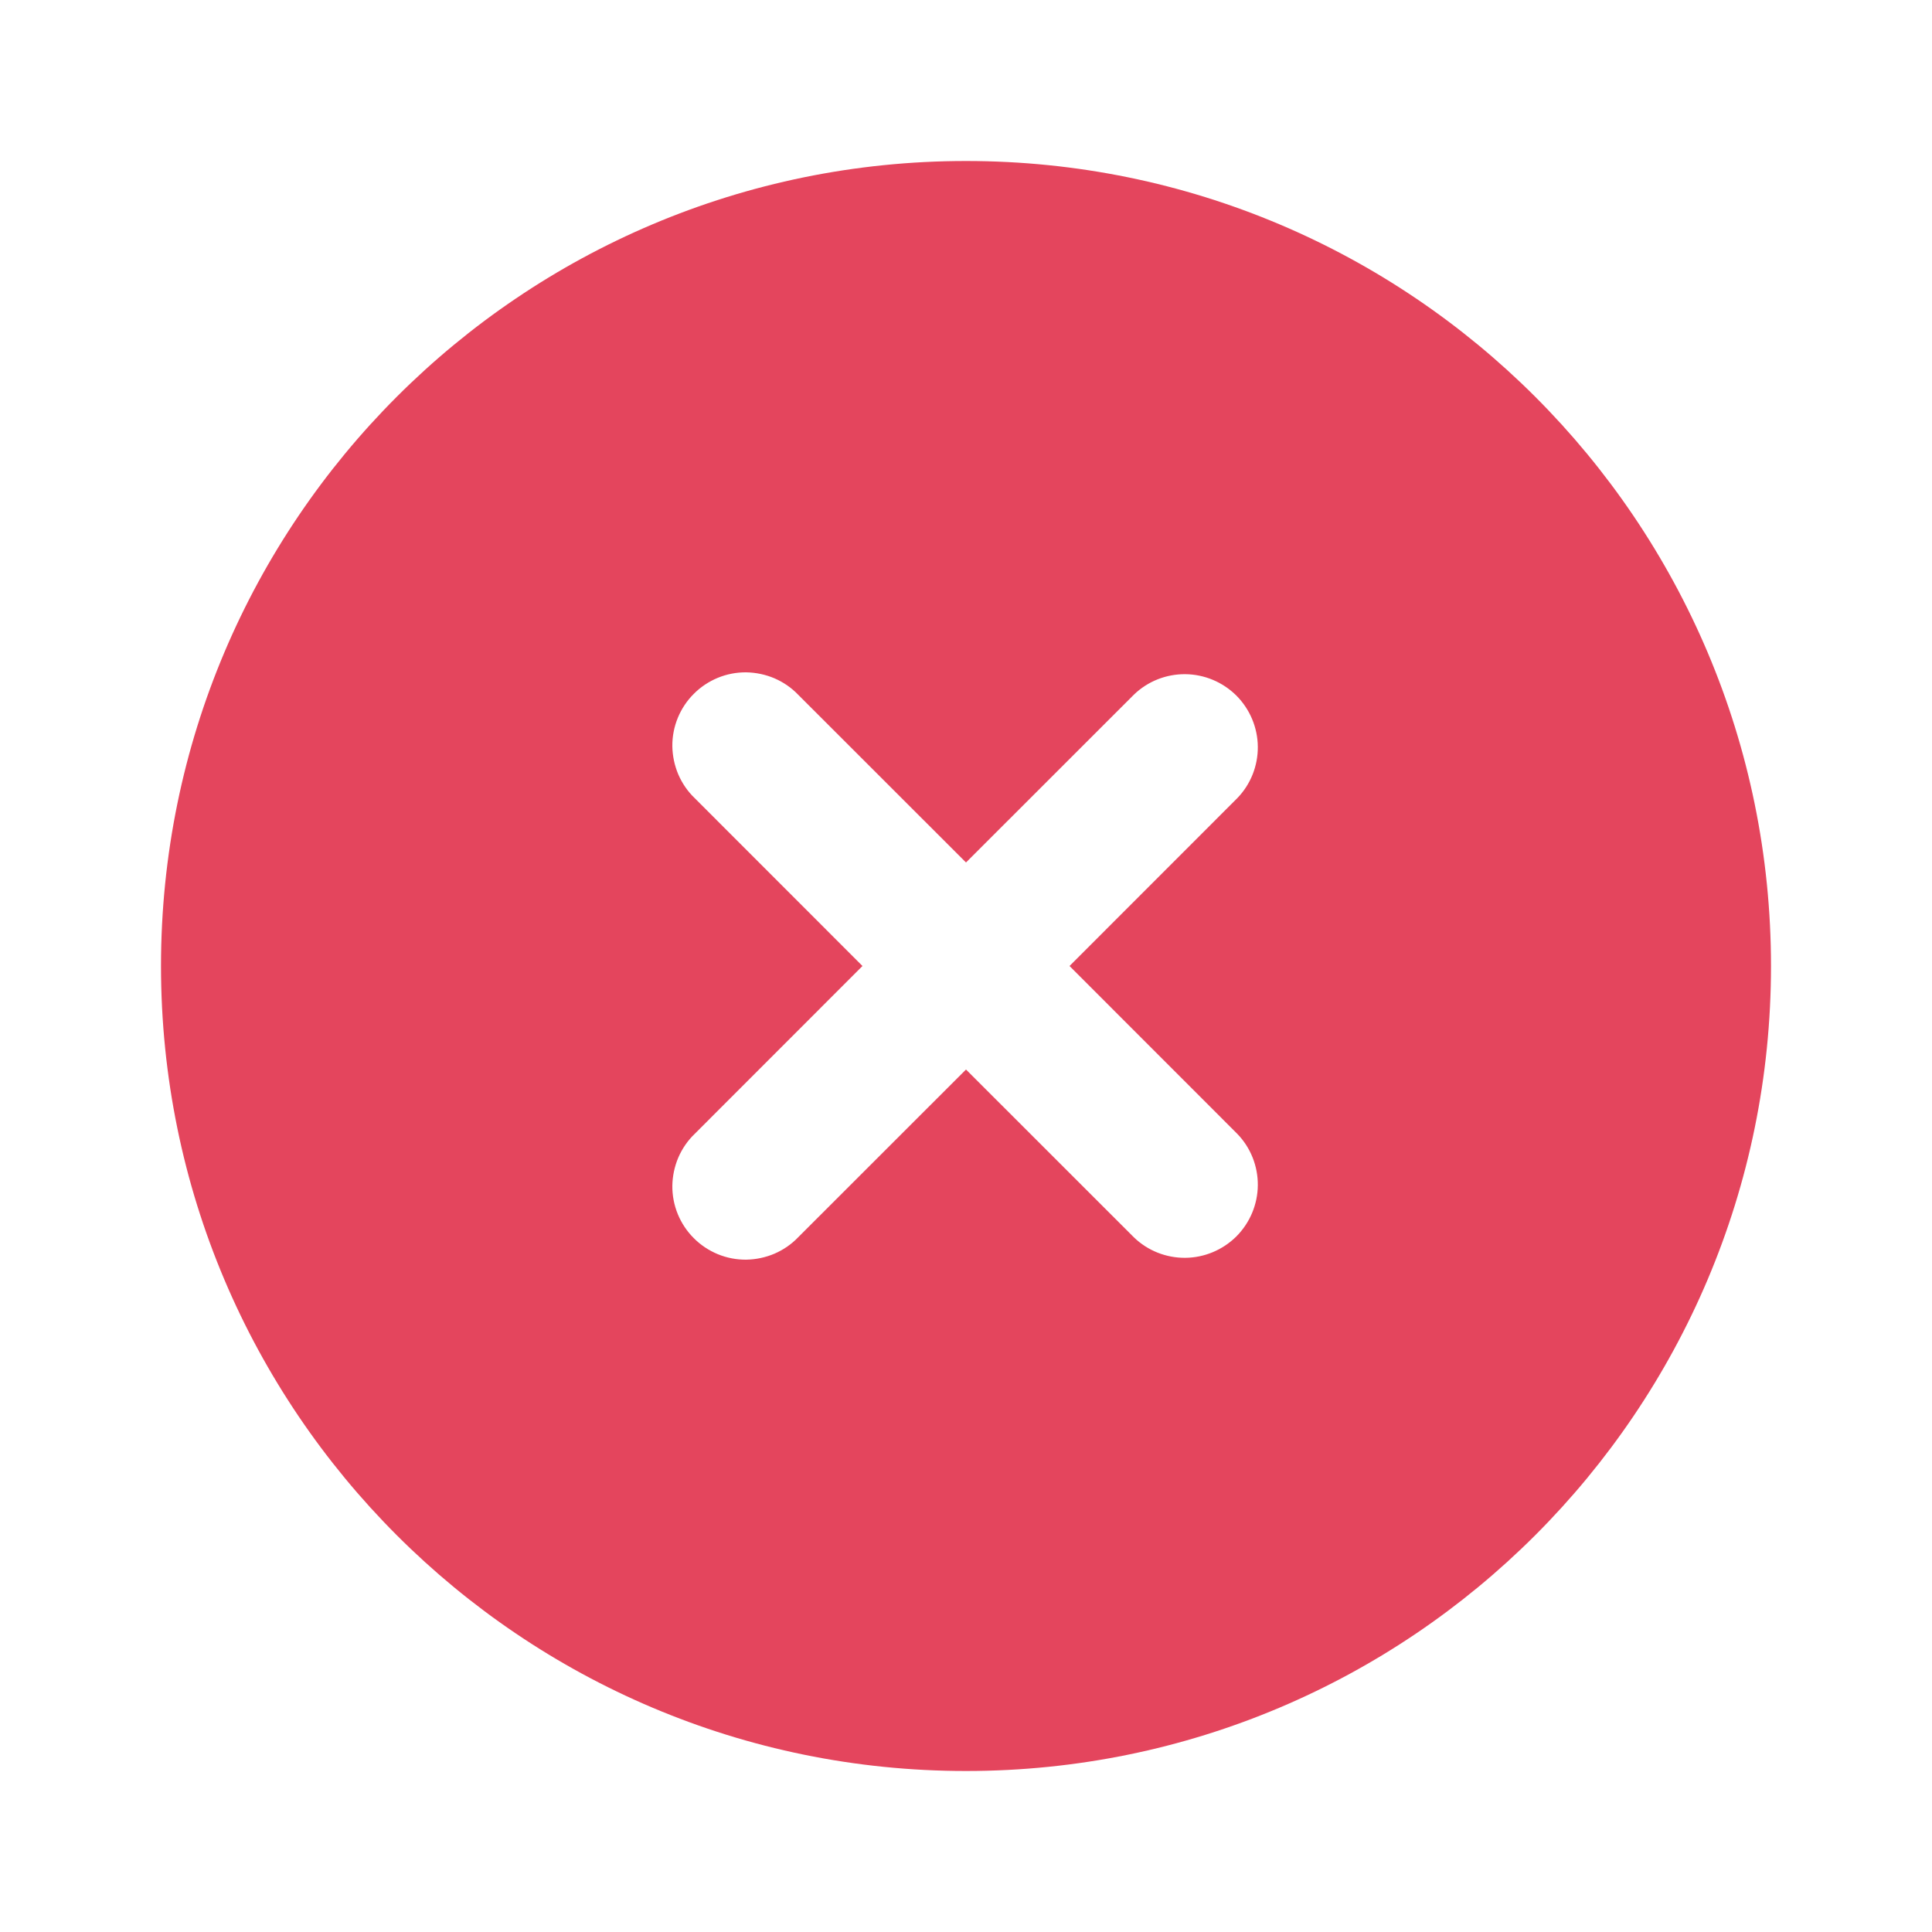
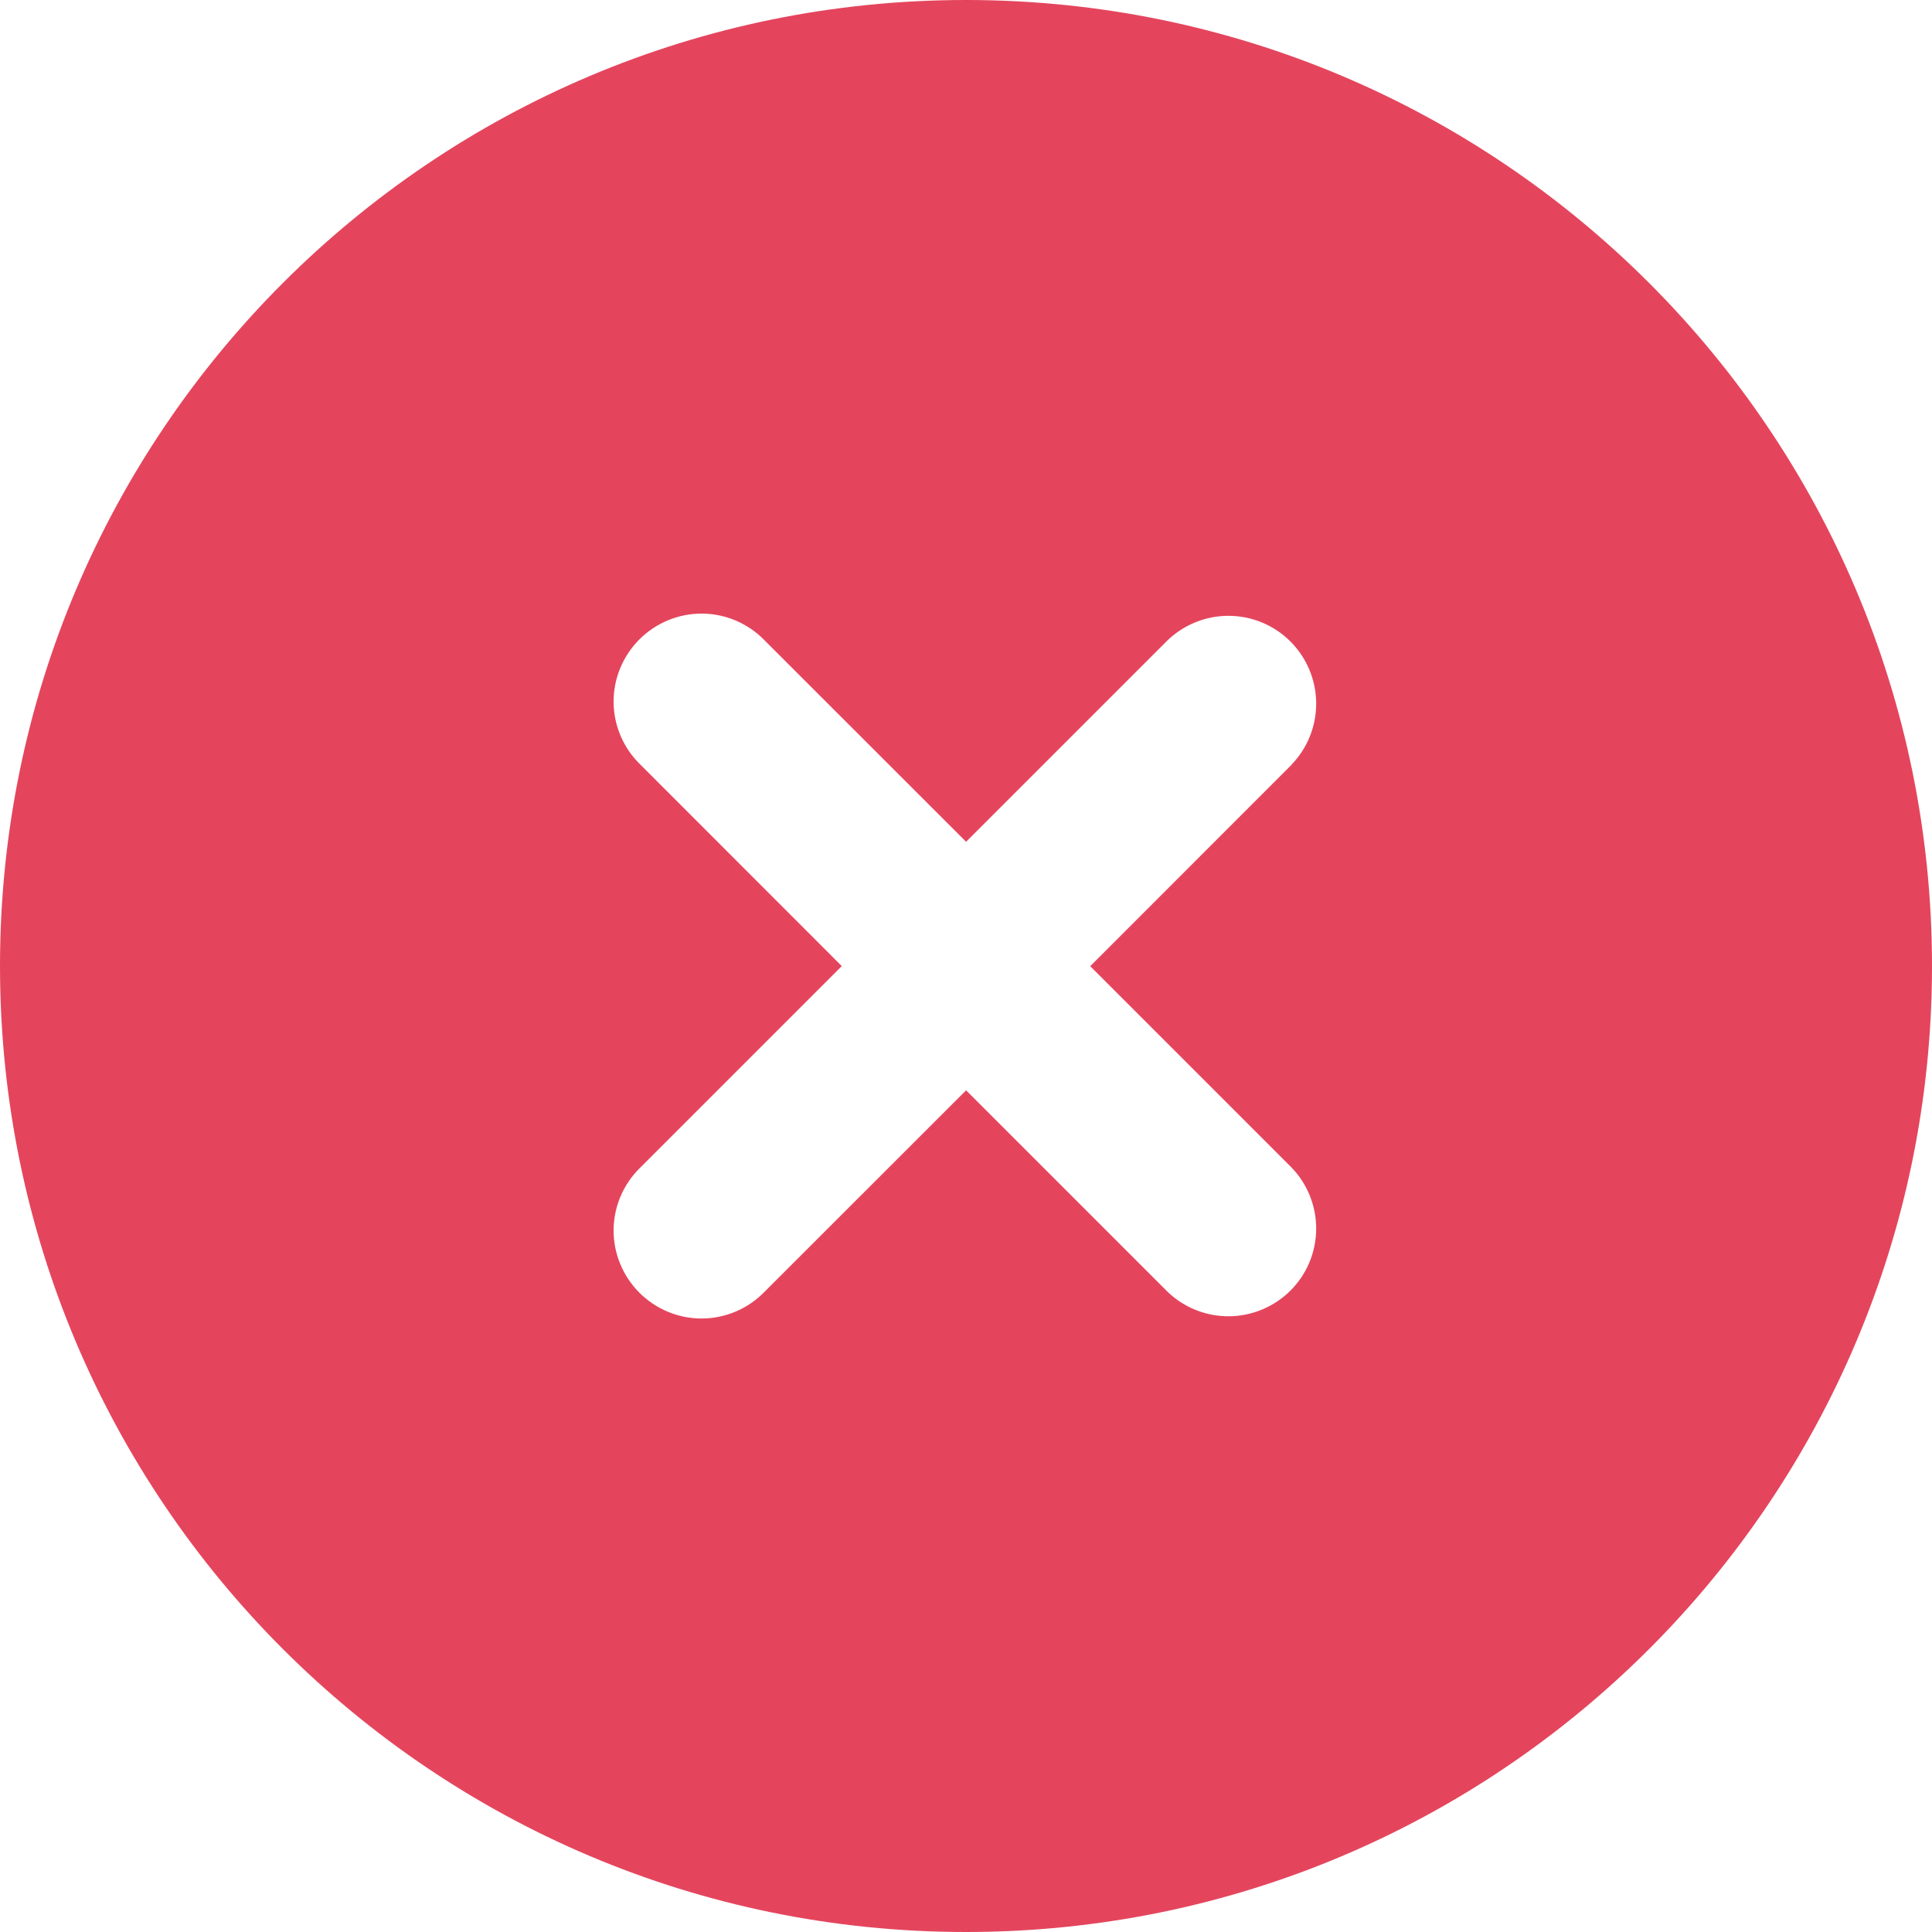
- <svg xmlns="http://www.w3.org/2000/svg" width="24" height="24" viewBox="0 0 24 24" fill="none">
-   <path fill-rule="evenodd" clip-rule="evenodd" d="M12 2C6.477 2 2 6.477 2 12C2 17.523 6.477 22 12 22C17.523 22 22 17.523 22 12C22 6.477 17.523 2 12 2ZM15.37 9.915C15.536 9.744 15.627 9.514 15.625 9.276C15.623 9.038 15.527 8.81 15.359 8.641C15.19 8.473 14.962 8.377 14.724 8.375C14.486 8.373 14.256 8.464 14.085 8.63L12 10.714L9.915 8.63C9.832 8.543 9.731 8.474 9.62 8.426C9.509 8.379 9.39 8.354 9.269 8.352C9.149 8.351 9.029 8.374 8.917 8.42C8.806 8.466 8.704 8.533 8.619 8.619C8.533 8.704 8.466 8.806 8.42 8.917C8.374 9.029 8.351 9.149 8.352 9.269C8.354 9.39 8.379 9.509 8.426 9.62C8.474 9.731 8.543 9.832 8.63 9.915L10.714 12L8.63 14.085C8.543 14.168 8.474 14.269 8.426 14.38C8.379 14.491 8.354 14.61 8.352 14.73C8.351 14.851 8.374 14.971 8.42 15.083C8.466 15.194 8.533 15.296 8.619 15.381C8.704 15.467 8.806 15.534 8.917 15.58C9.029 15.626 9.149 15.649 9.269 15.648C9.39 15.646 9.509 15.621 9.62 15.574C9.731 15.526 9.832 15.457 9.915 15.37L12 13.286L14.085 15.37C14.256 15.536 14.486 15.627 14.724 15.625C14.962 15.623 15.19 15.527 15.359 15.359C15.527 15.19 15.623 14.962 15.625 14.724C15.627 14.486 15.536 14.256 15.37 14.085L13.286 12L15.37 9.915Z" fill="#E4455D" />
+ <svg xmlns="http://www.w3.org/2000/svg" width="20" height="20" fill="none">
+   <g>
+     <path id="svg_1" fill="#E4455D" d="m10,0c-5.523,0 -10,4.477 -10,10c0,5.523 4.477,10 10,10c5.523,0 10,-4.477 10,-10c0,-5.523 -4.477,-10 -10,-10zm3.37,7.915c0.166,-0.171 0.257,-0.401 0.255,-0.639c-0.002,-0.238 -0.098,-0.466 -0.266,-0.635c-0.169,-0.169 -0.397,-0.264 -0.635,-0.266c-0.238,-0.002 -0.468,0.09 -0.639,0.255l-2.084,2.084l-2.085,-2.084c-0.084,-0.087 -0.184,-0.156 -0.295,-0.204c-0.111,-0.048 -0.23,-0.073 -0.351,-0.074c-0.121,-0.001 -0.24,0.022 -0.352,0.068c-0.112,0.046 -0.213,0.113 -0.299,0.199c-0.085,0.085 -0.153,0.187 -0.199,0.299c-0.046,0.112 -0.069,0.231 -0.068,0.352c0.001,0.121 0.026,0.24 0.074,0.351c0.048,0.111 0.117,0.211 0.204,0.295l2.084,2.085l-2.084,2.084c-0.087,0.084 -0.156,0.184 -0.204,0.295c-0.048,0.111 -0.073,0.23 -0.074,0.351c-0.001,0.121 0.022,0.24 0.068,0.352c0.046,0.112 0.113,0.213 0.199,0.299c0.085,0.085 0.187,0.153 0.299,0.199c0.112,0.046 0.231,0.069 0.352,0.068c0.121,-0.001 0.24,-0.026 0.351,-0.074c0.111,-0.048 0.211,-0.117 0.295,-0.204l2.085,-2.084l2.084,2.084c0.172,0.166 0.401,0.257 0.639,0.255c0.238,-0.002 0.466,-0.098 0.635,-0.266c0.169,-0.169 0.264,-0.397 0.266,-0.635c0.002,-0.238 -0.09,-0.468 -0.255,-0.639l-2.084,-2.084l2.084,-2.085z" clip-rule="evenodd" fill-rule="evenodd" />
+   </g>
</svg>
